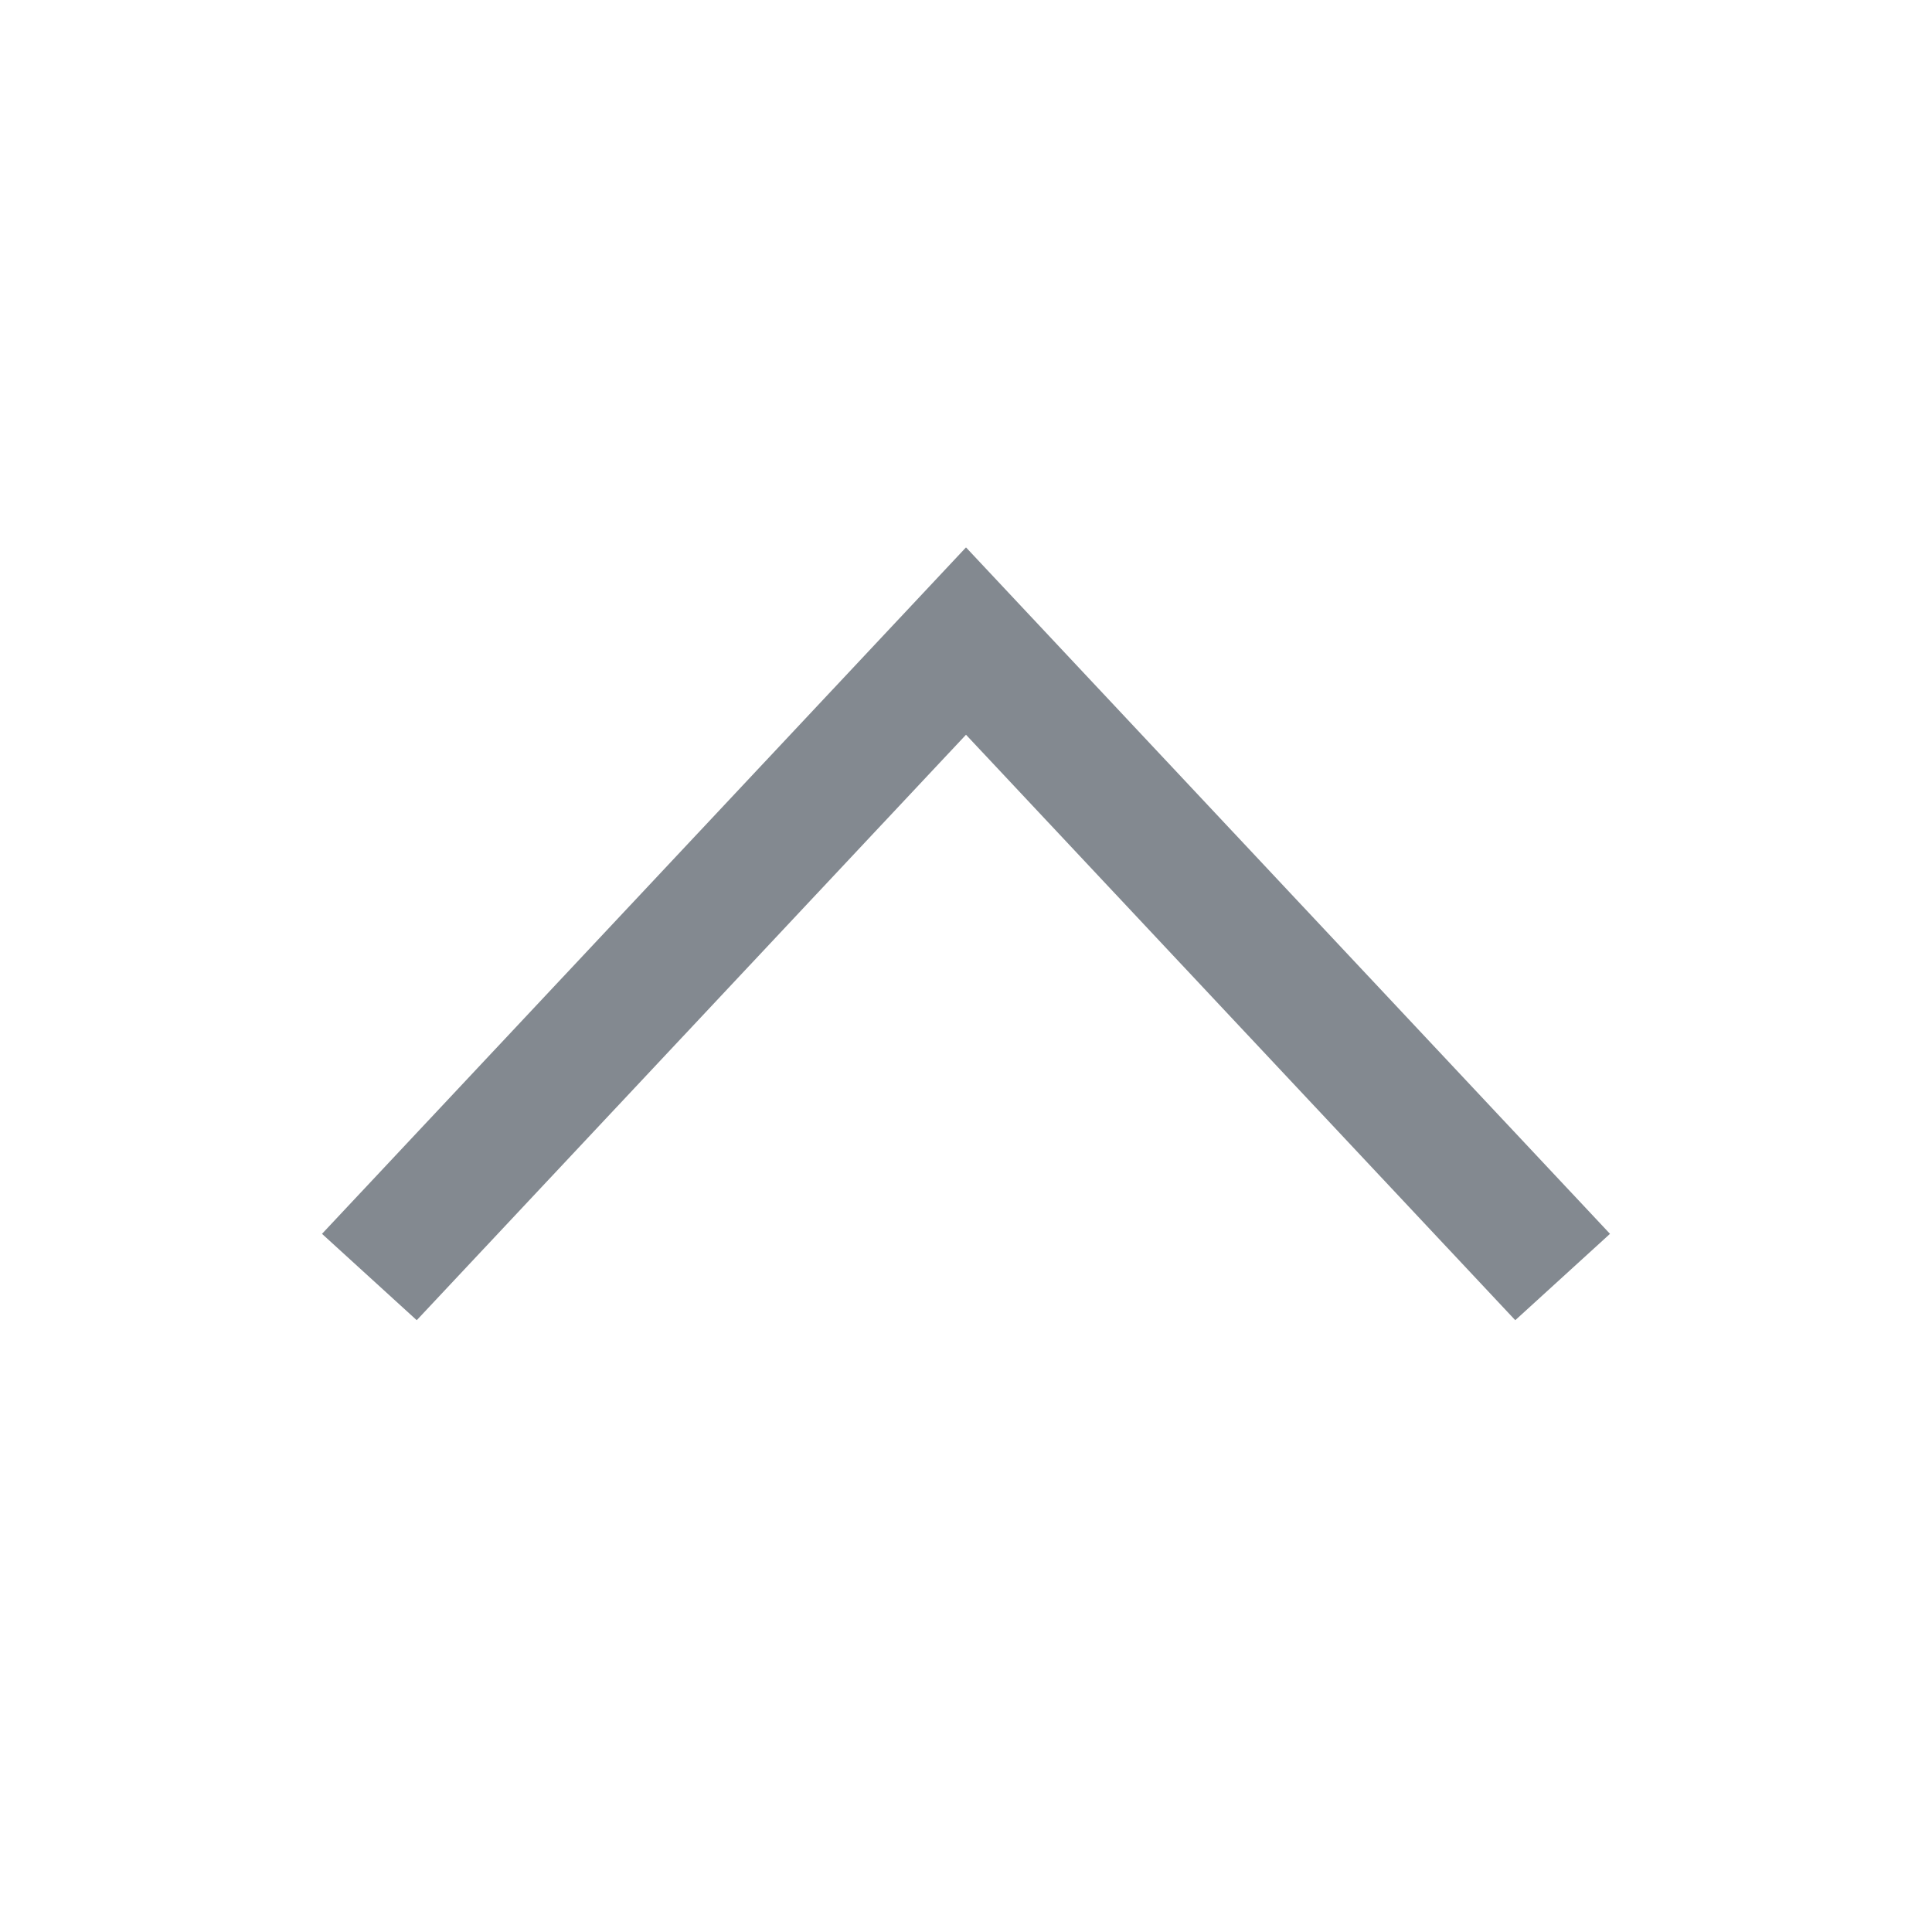
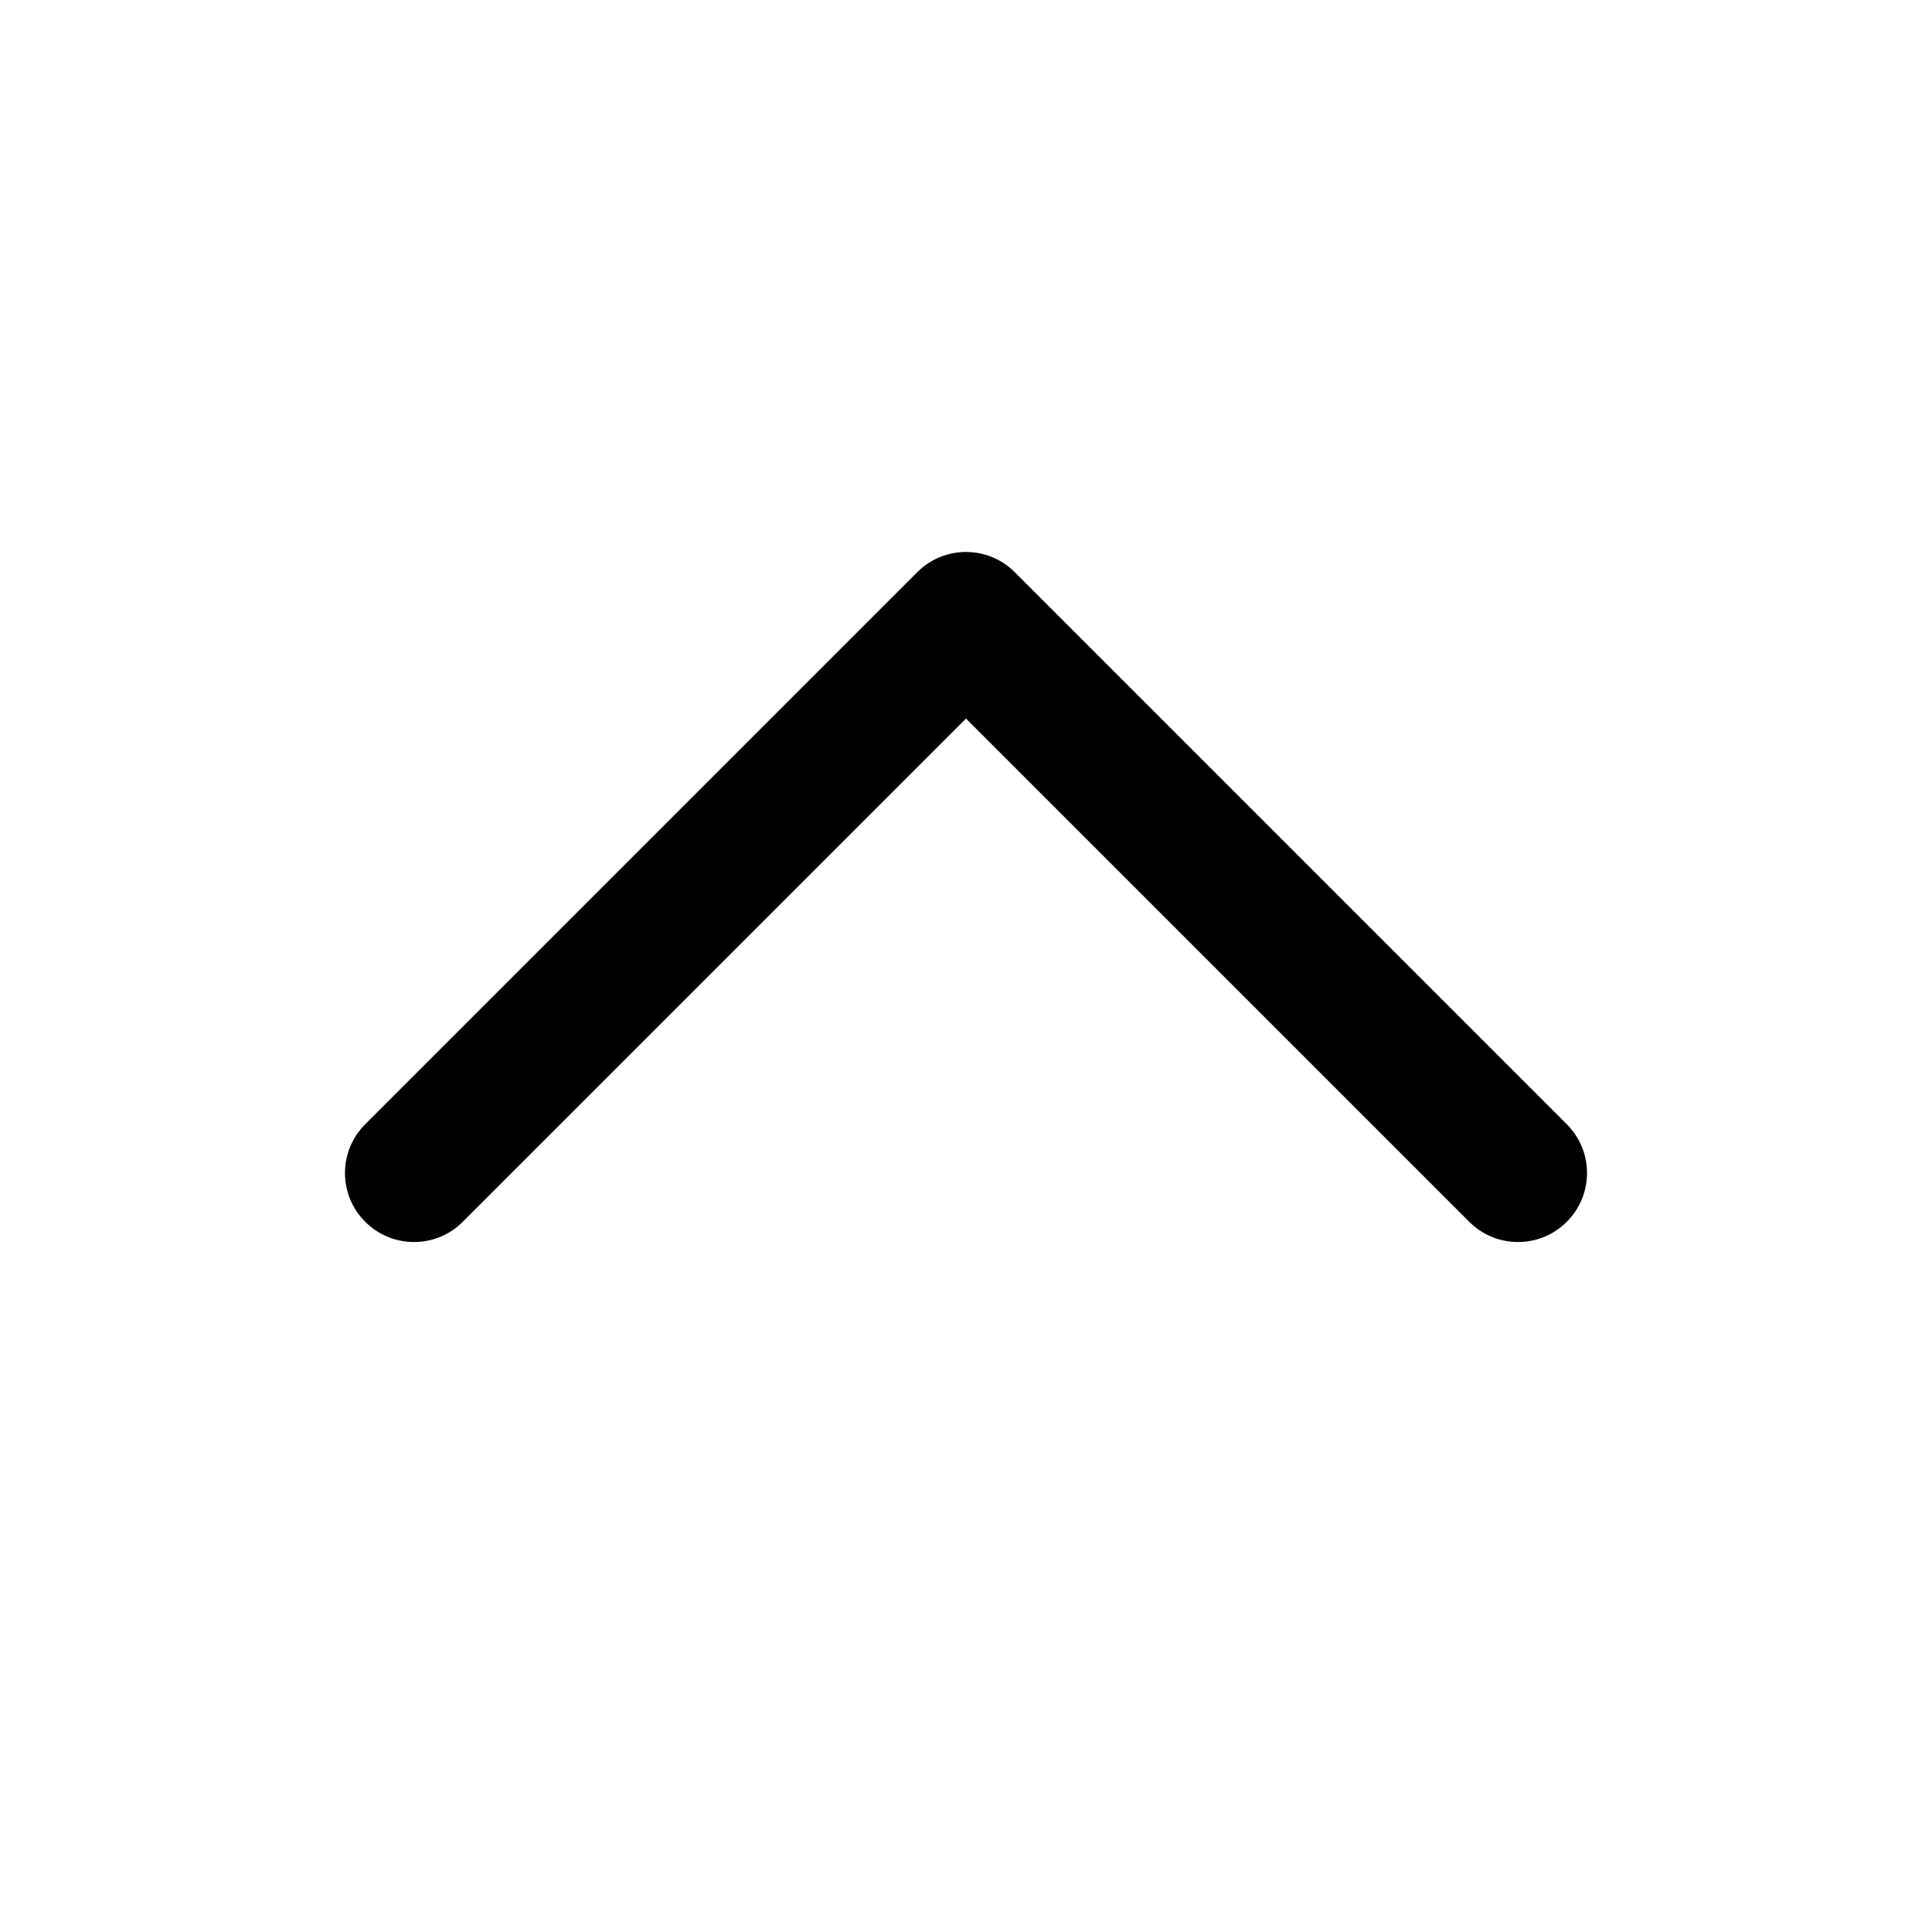
- <svg xmlns="http://www.w3.org/2000/svg" width="30" height="30" viewBox="0 0 30 30" fill="#838990">
-   <path fill-rule="evenodd" clip-rule="evenodd" d="M15 8.5L25 19.159L23.529 20.5L15 11.409L6.471 20.5L5 19.159L15 8.5Z" />
+ <svg xmlns="http://www.w3.org/2000/svg" width="28" height="28" viewBox="0 0 28 28" fill="black">
+   <path fill-rule="evenodd" clip-rule="evenodd" d="M13.293 8.293C13.683 7.902 14.317 7.902 14.707 8.293L22.707 16.293C23.098 16.683 23.098 17.317 22.707 17.707C22.317 18.098 21.683 18.098 21.293 17.707L14 10.414L6.707 17.707C6.317 18.098 5.683 18.098 5.293 17.707C4.902 17.317 4.902 16.683 5.293 16.293L13.293 8.293Z" />
</svg>
